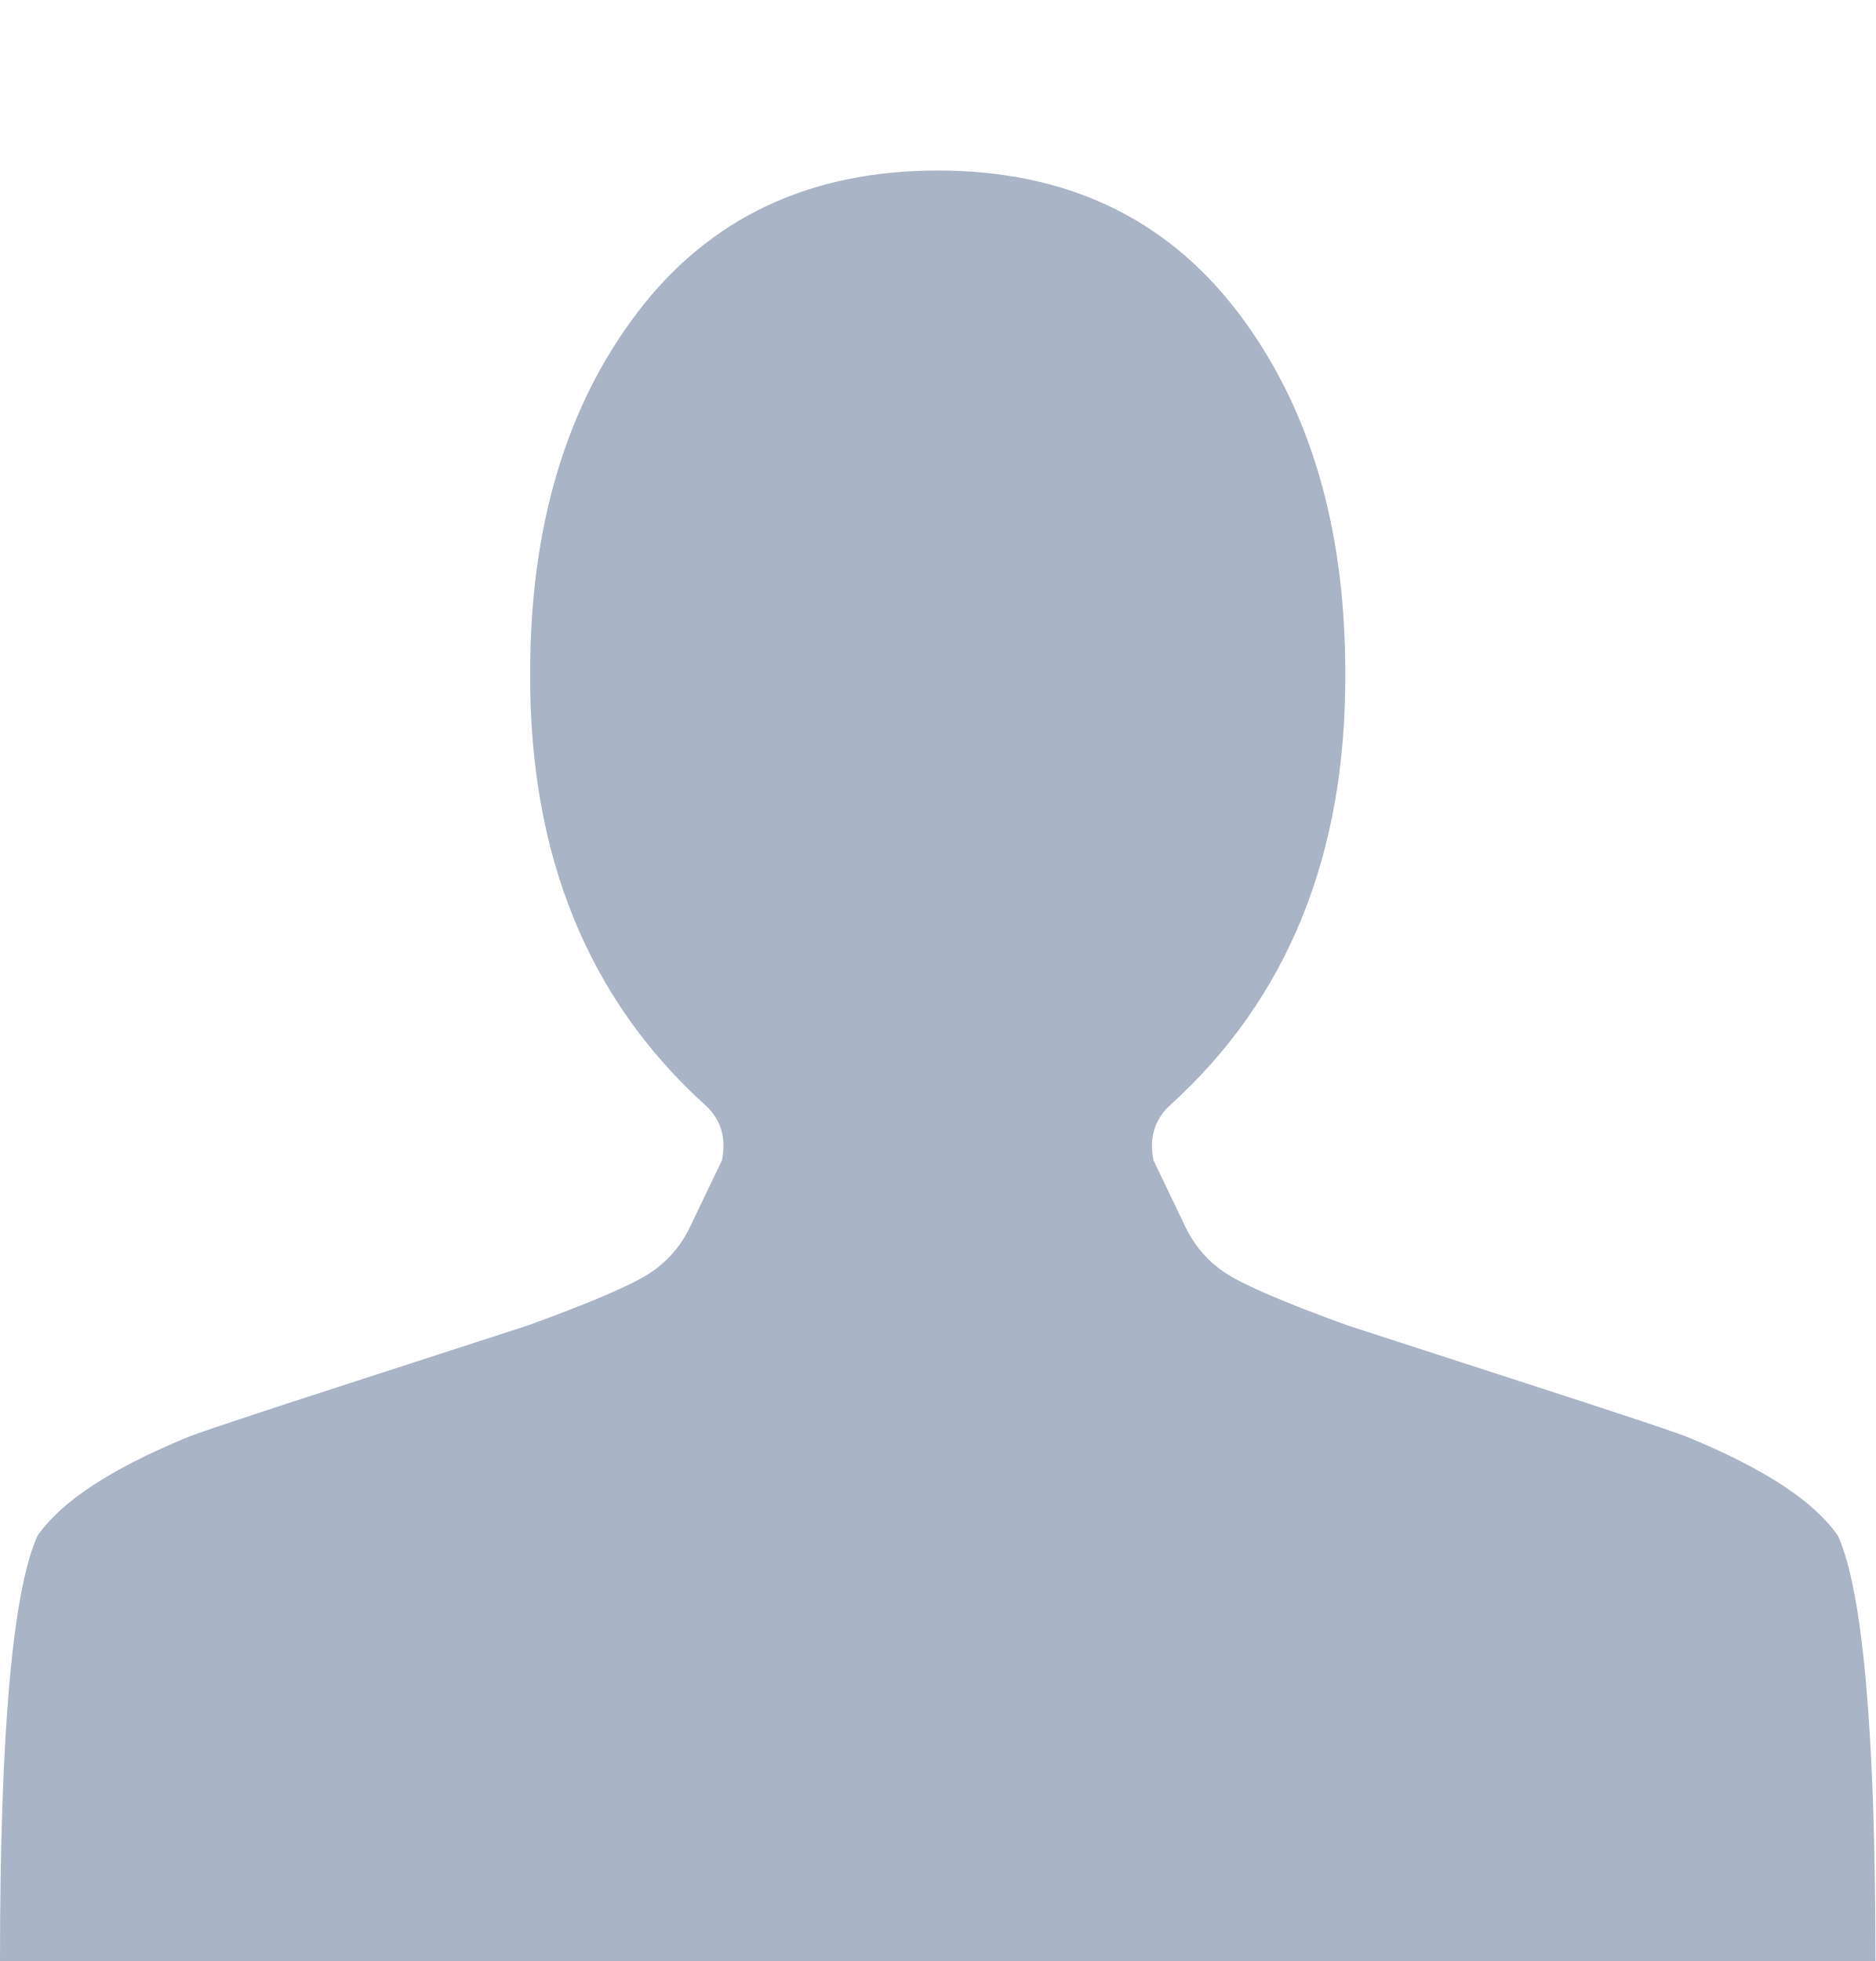
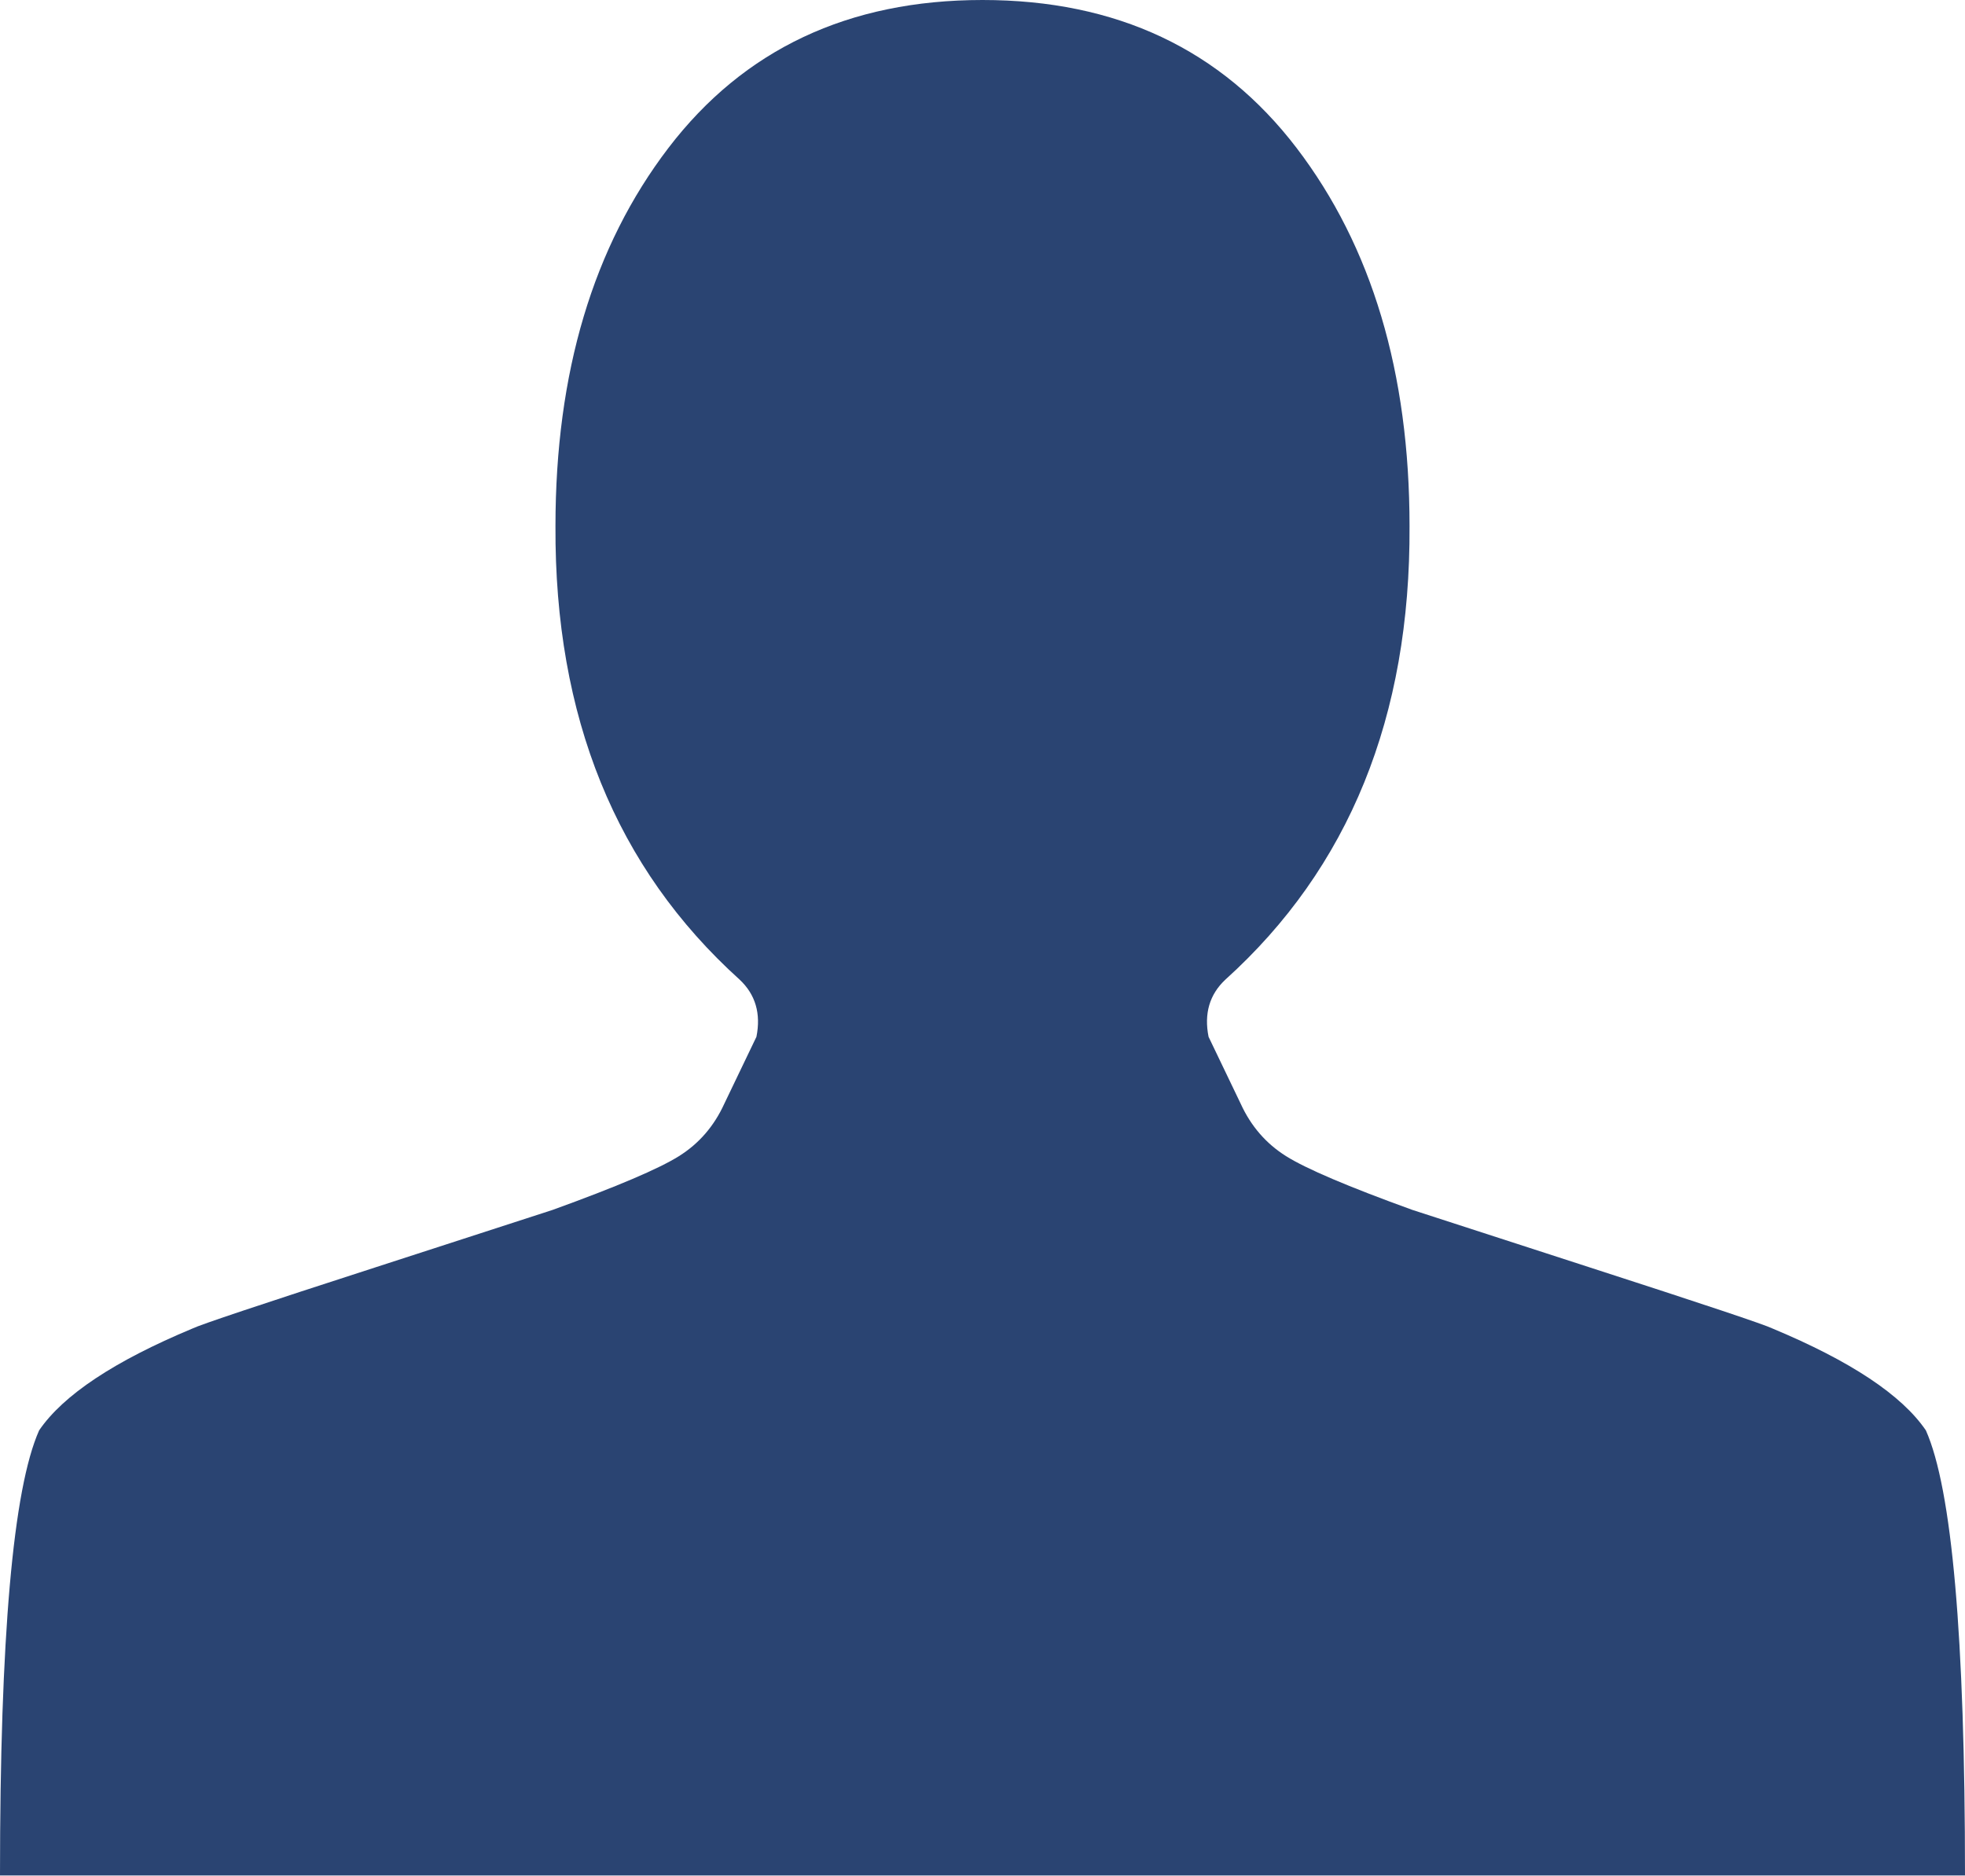
- <svg xmlns="http://www.w3.org/2000/svg" width="22" height="23" viewBox="0 0 22 23" fill="none">
-   <g opacity="0.4">
-     <path d="M11 2C9.5 2 8.328 2.552 7.484 3.656C6.641 4.76 6.219 6.172 6.219 7.891C6.208 10.026 6.896 11.719 8.281 12.969C8.458 13.135 8.521 13.349 8.469 13.609L8.109 14.359C7.995 14.609 7.826 14.805 7.602 14.945C7.378 15.086 6.906 15.287 6.188 15.547C6.156 15.557 5.497 15.771 4.211 16.188C2.924 16.604 2.24 16.833 2.156 16.875C1.281 17.24 0.708 17.62 0.438 18.016C0.146 18.672 0 20.333 0 23H22C22 20.333 21.854 18.672 21.562 18.016C21.292 17.62 20.719 17.24 19.844 16.875C19.76 16.833 19.076 16.604 17.789 16.188C16.503 15.771 15.844 15.557 15.812 15.547C15.094 15.287 14.622 15.086 14.398 14.945C14.175 14.805 14.005 14.609 13.891 14.359L13.531 13.609C13.479 13.349 13.542 13.135 13.719 12.969C15.104 11.719 15.792 10.026 15.781 7.891C15.781 6.172 15.359 4.76 14.516 3.656C13.672 2.552 12.5 2 11 2Z" fill="#2A4472" />
-   </g>
+ <svg xmlns="http://www.w3.org/2000/svg" width="22" height="21" viewBox="0 0 22 21" fill="none">
+   <path d="M11 0C9.5 0 8.328 0.552 7.484 1.656C6.641 2.76 6.219 4.172 6.219 5.891C6.208 8.026 6.896 9.719 8.281 10.969C8.458 11.135 8.521 11.349 8.469 11.609L8.109 12.359C7.995 12.609 7.826 12.805 7.602 12.945C7.378 13.086 6.906 13.287 6.188 13.547C6.156 13.557 5.497 13.771 4.211 14.188C2.924 14.604 2.24 14.833 2.156 14.875C1.281 15.24 0.708 15.62 0.438 16.016C0.146 16.672 0 18.333 0 21H22C22 18.333 21.854 16.672 21.562 16.016C21.292 15.62 20.719 15.24 19.844 14.875C19.76 14.833 19.076 14.604 17.789 14.188C16.503 13.771 15.844 13.557 15.812 13.547C15.094 13.287 14.622 13.086 14.398 12.945C14.175 12.805 14.005 12.609 13.891 12.359L13.531 11.609C13.479 11.349 13.542 11.135 13.719 10.969C15.104 9.719 15.792 8.026 15.781 5.891C15.781 4.172 15.359 2.76 14.516 1.656C13.672 0.552 12.5 0 11 0Z" fill="#2A4472" />
</svg>
